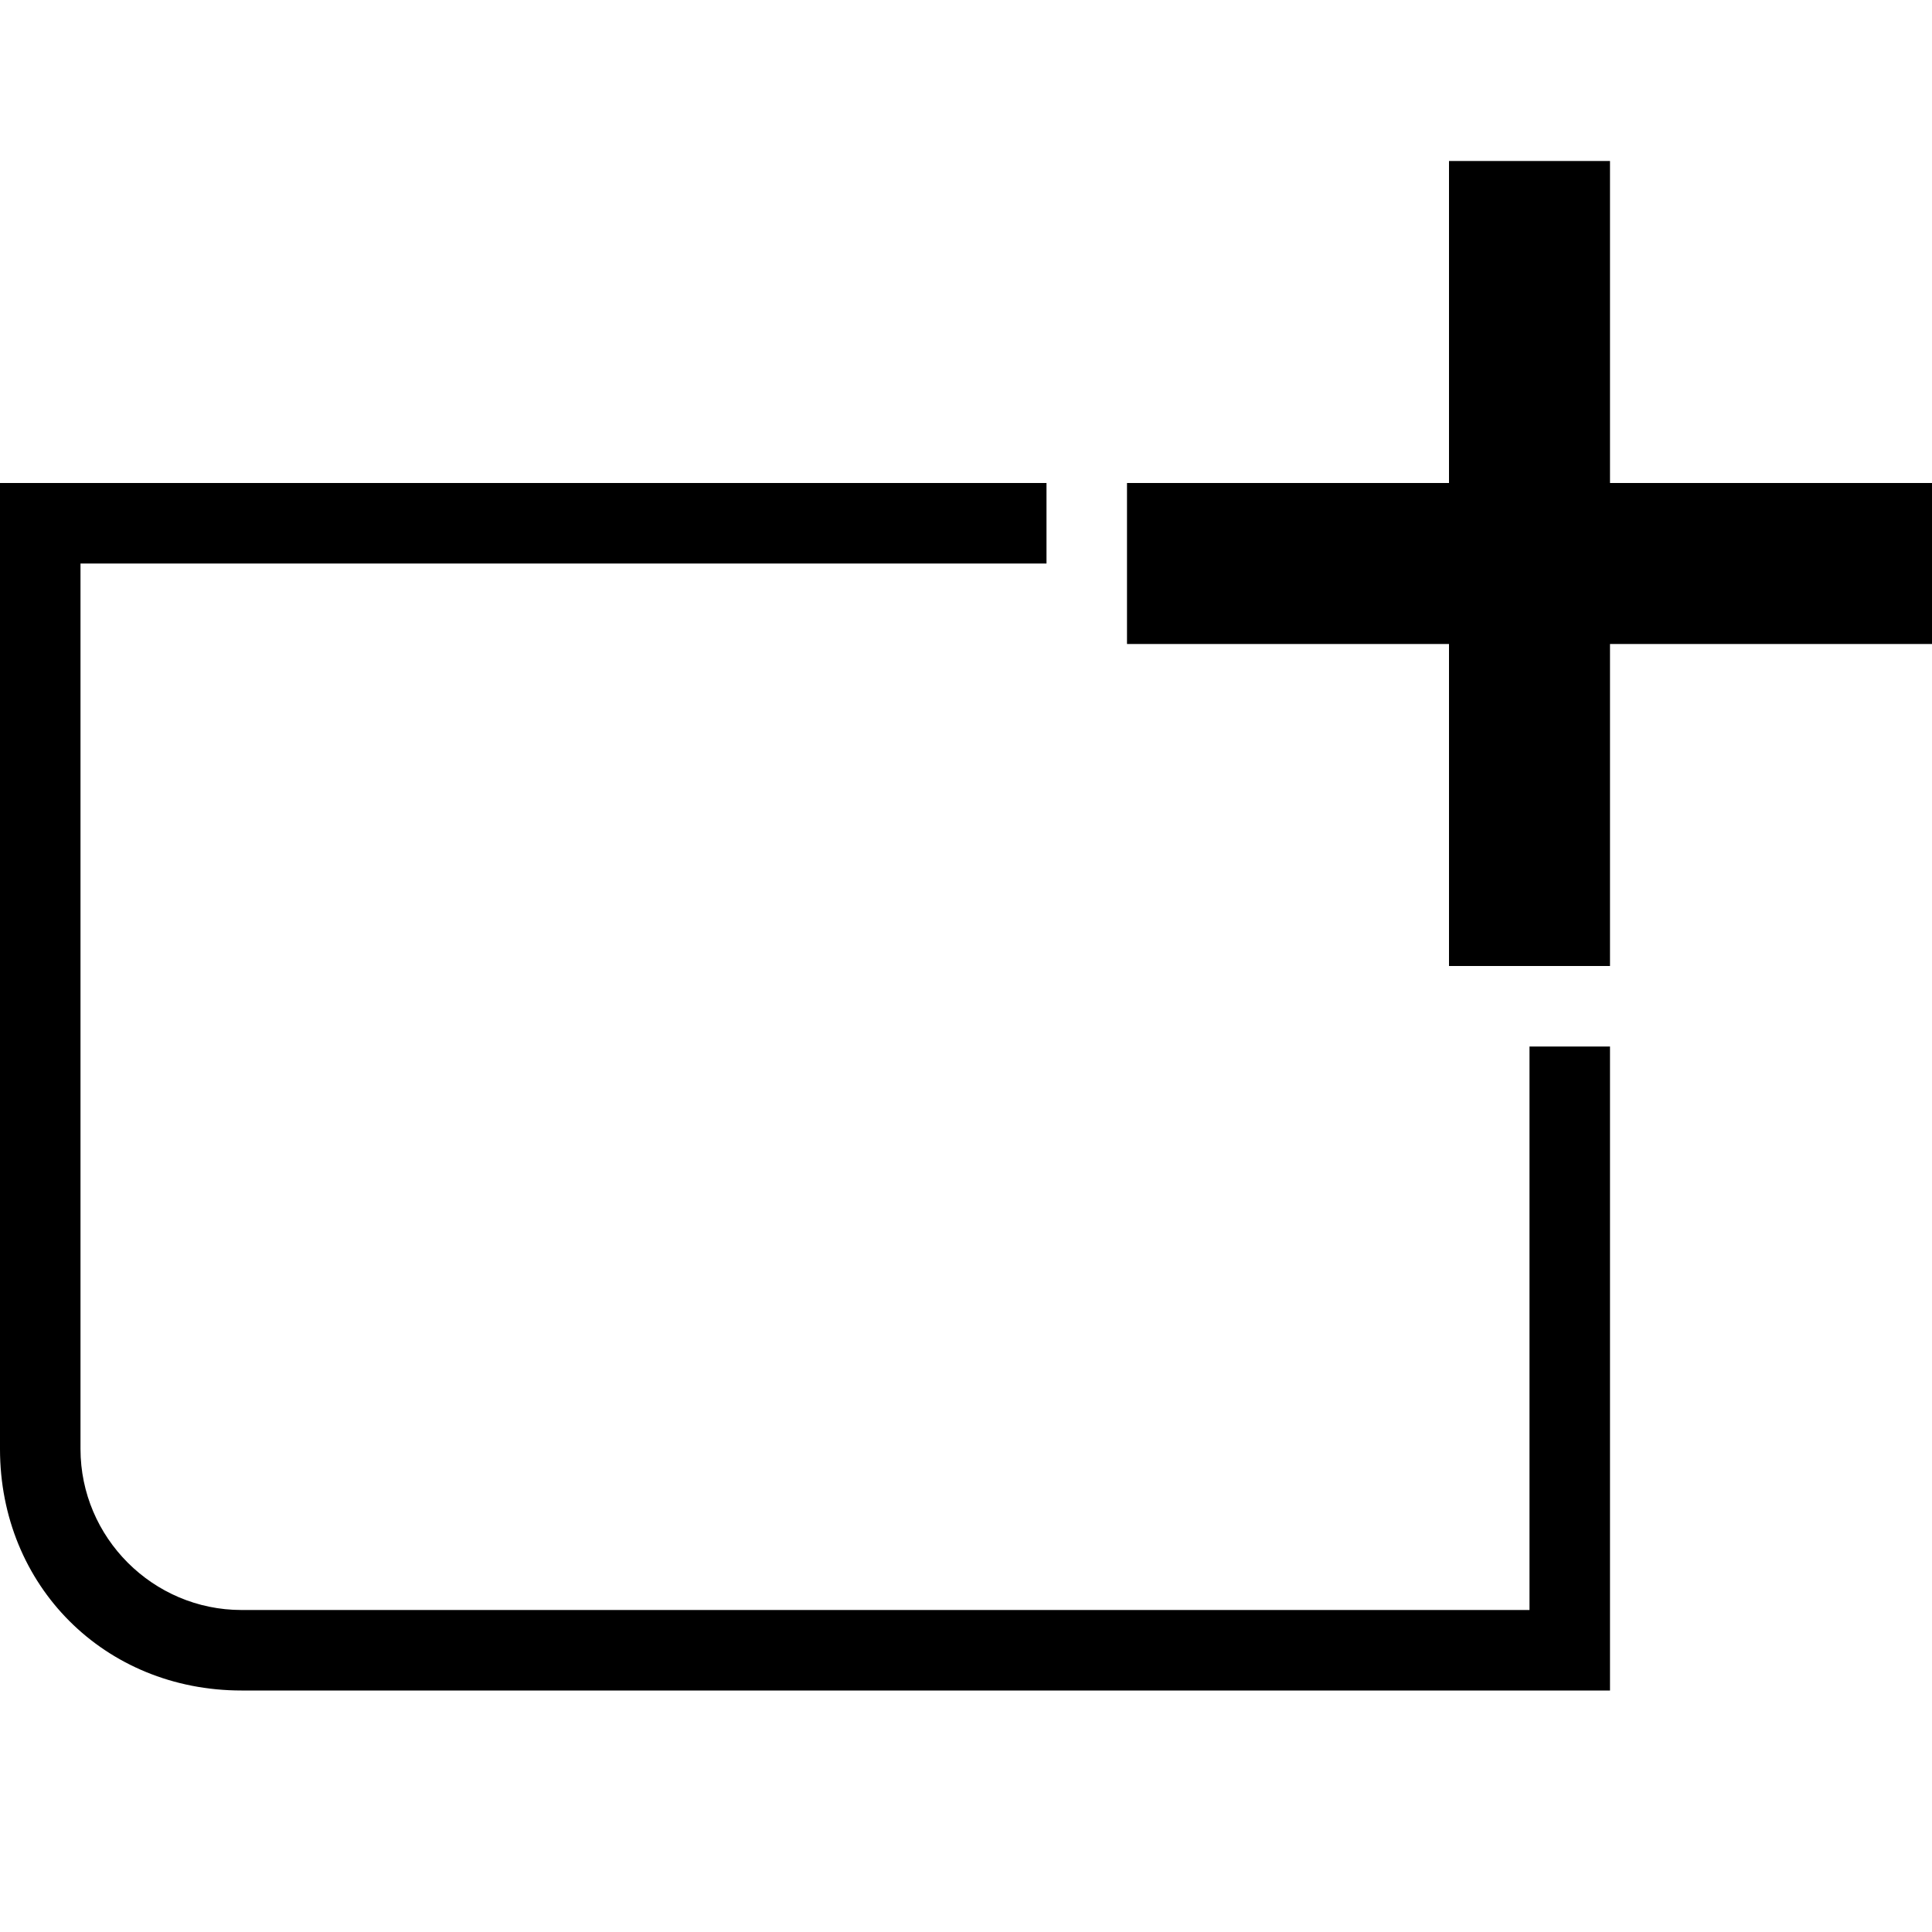
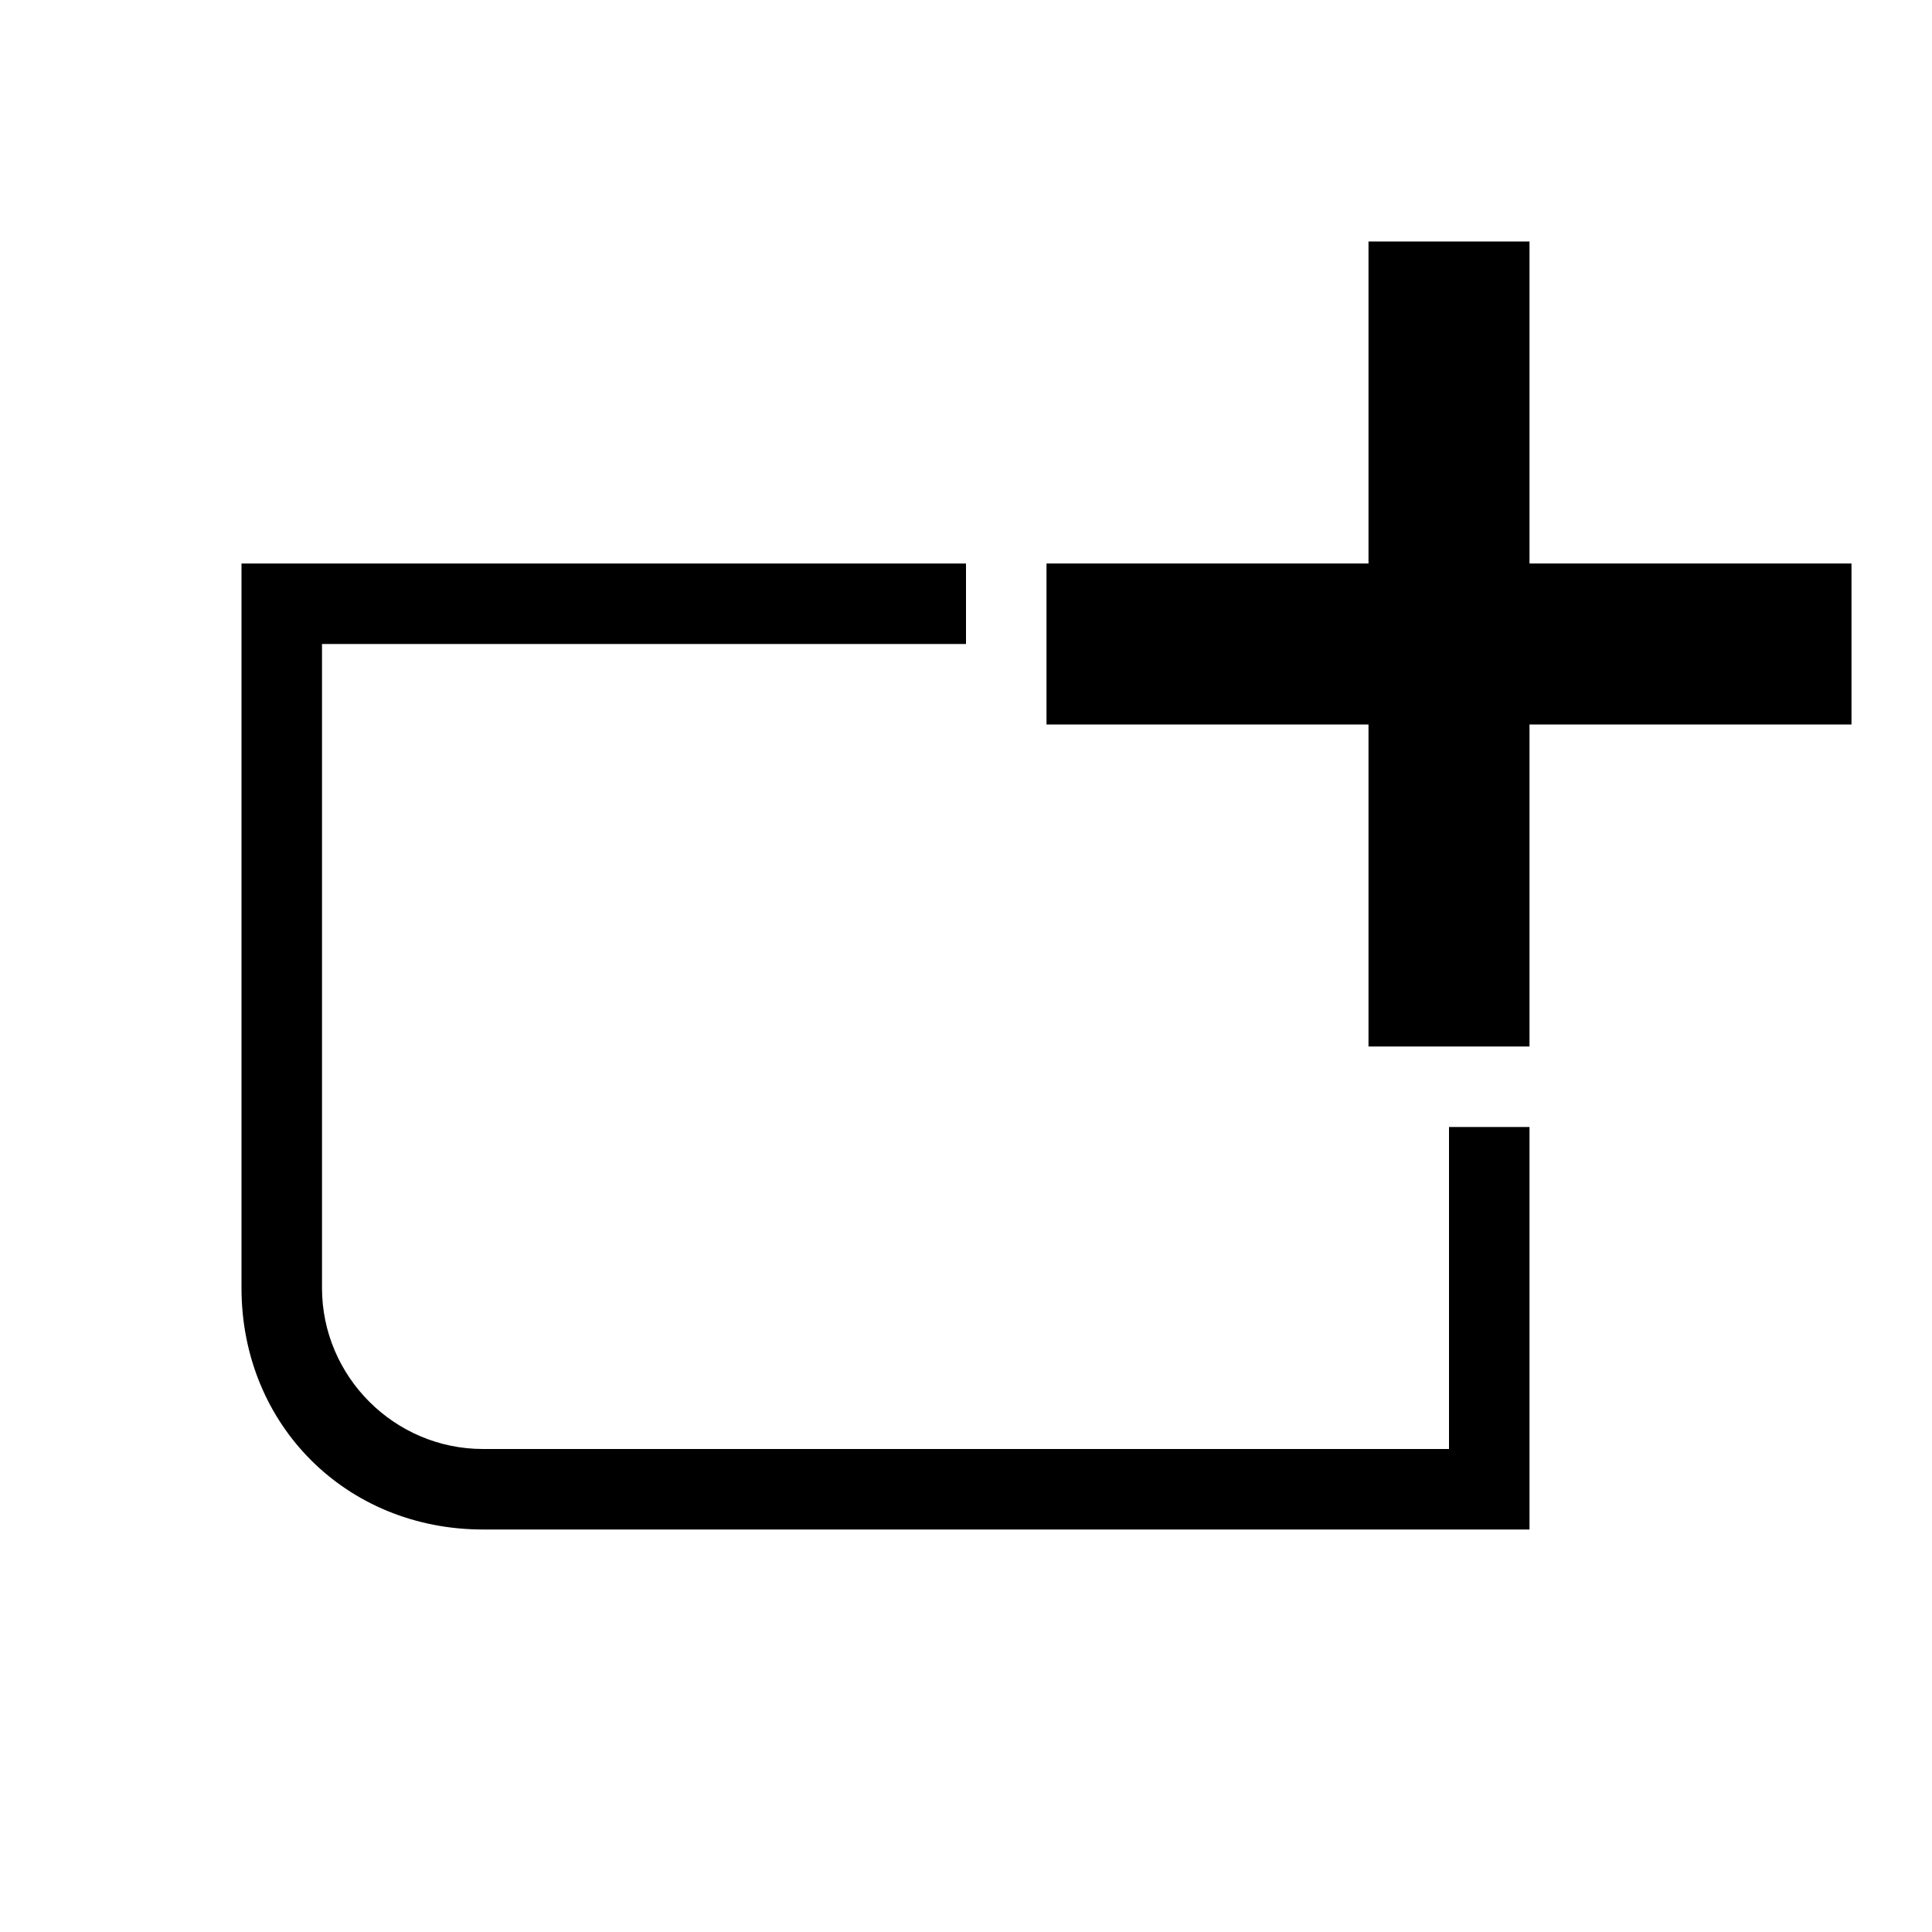
<svg xmlns="http://www.w3.org/2000/svg" width="24" height="24" viewBox="0 0 24 24">
-   <g>
-     <path d="M24 6h-4v-4h-2v4h-4v2h4v4h2v-4h4z" />
+   <g id="template-add">
+     <path id="add" d="M23 7h-4V3h-2v4h-4v2h4v4h2V9h4z" />
+     <path id="template" d="M18 14v4H6c-1.1 0-2-.9-2-2V8h8V7H3v9c0 1.7 1.3 3 3 3h13v-5z" />
  </g>
-   <path d="M19 13v7h-16c-1.1 0-2-.9-2-2v-11h12v-1h-13v12c0 1.7 1.3 3 3 3h17v-8h-1z" />
</svg>
